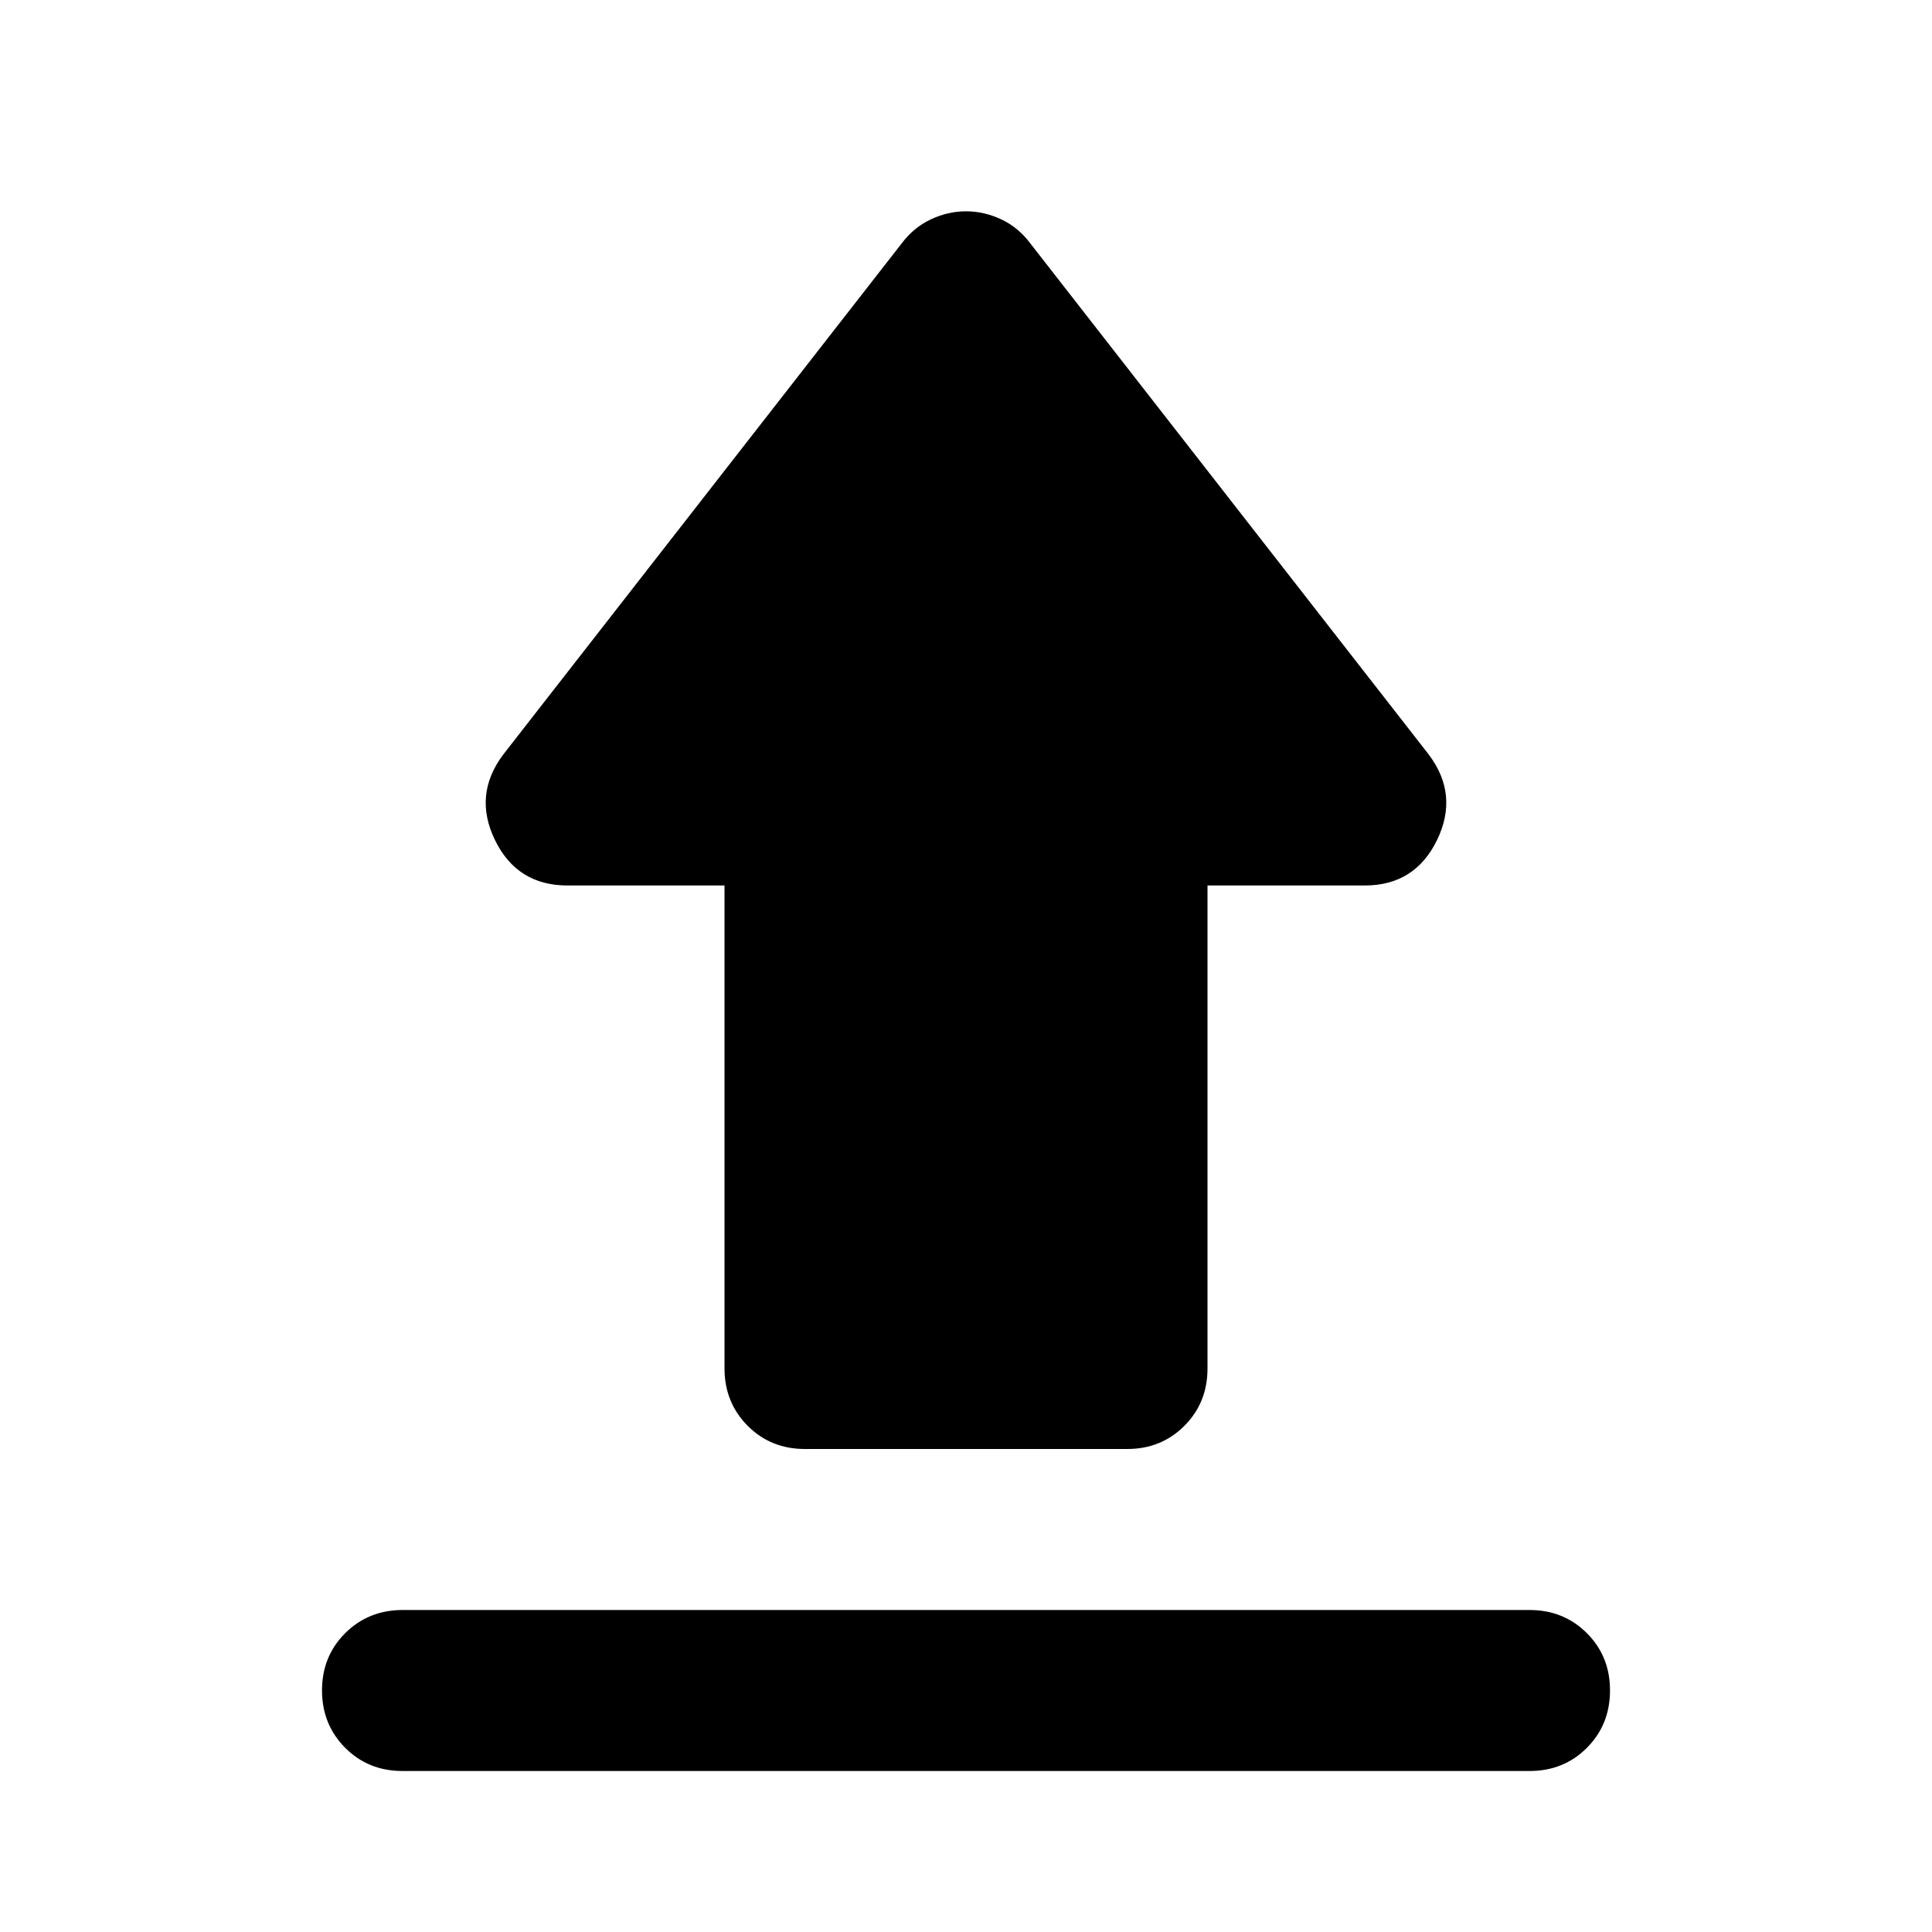
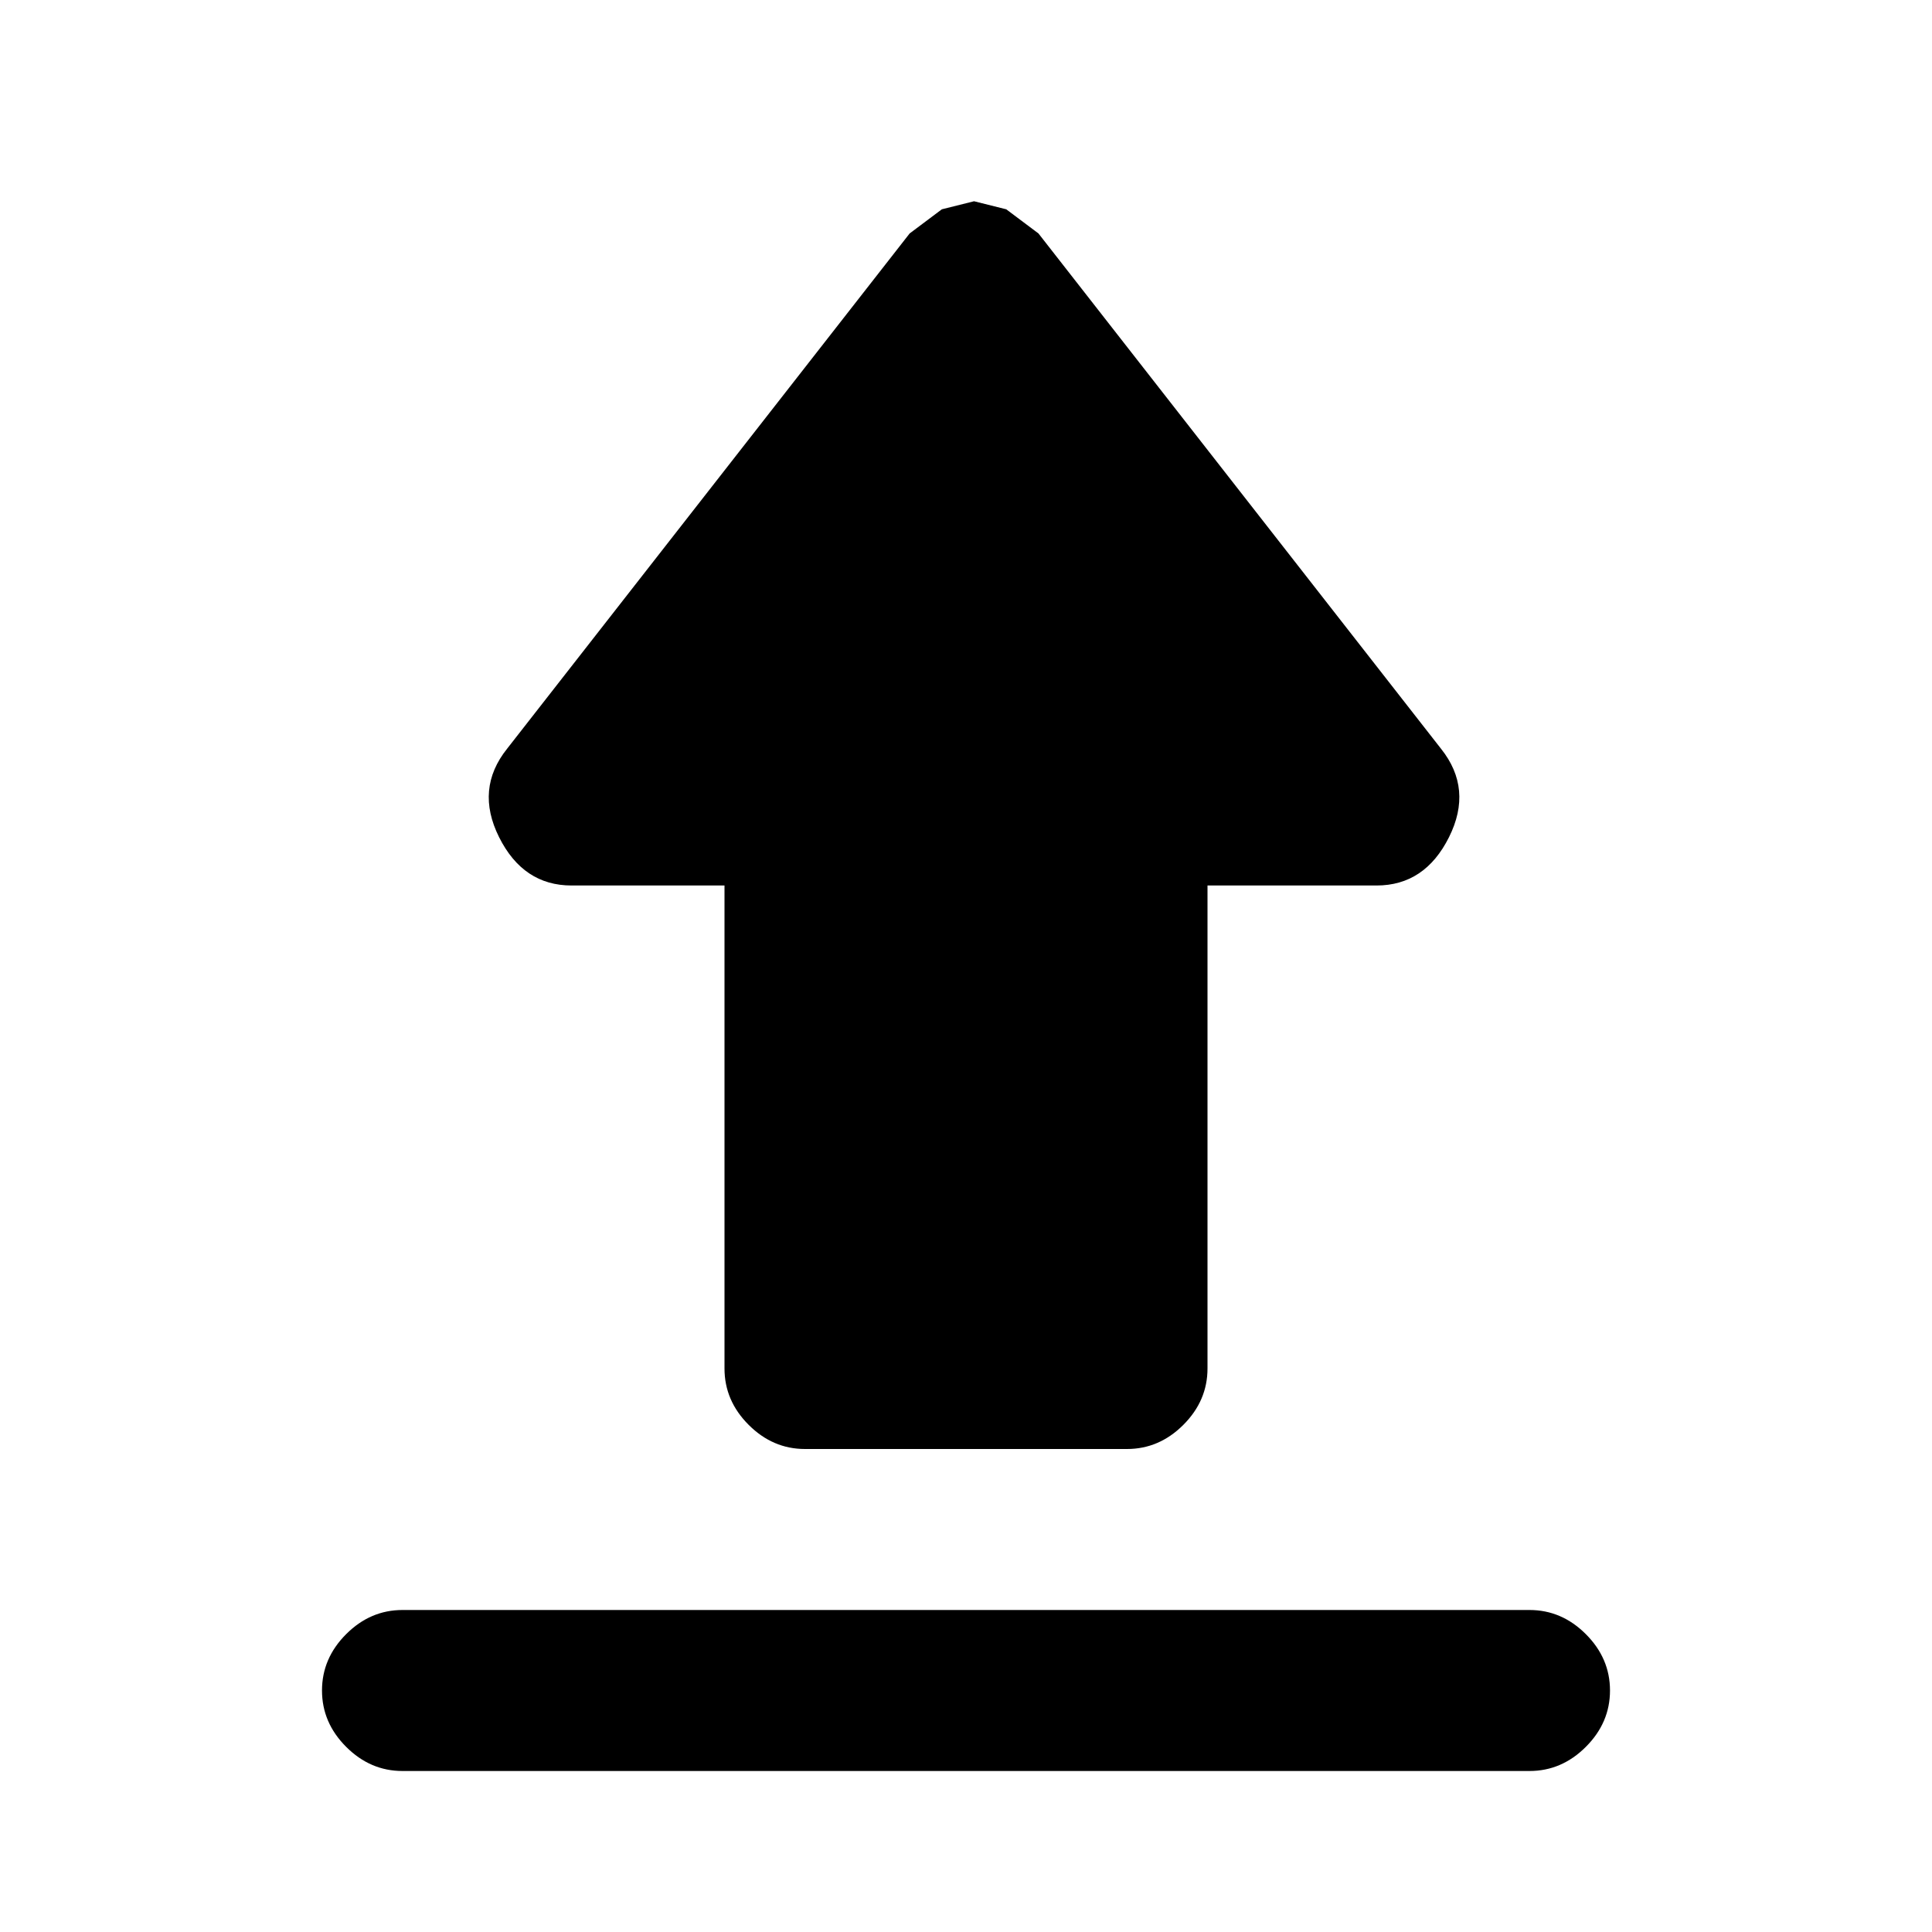
- <svg class="icon" viewBox="0 0 24 24">
-   <path d="M5 20h14q.425 0 .713.288T20 21q0 .425-.288.713T19 22H5q-.425 0-.712-.288T4 21q0-.425.288-.712T5 20Zm5-2q-.425 0-.712-.288T9 17v-6H7.05q-.625 0-.9-.562t.1-1.063l4.95-6.35q.15-.2.363-.3t.437-.1q.225 0 .438.1t.362.3l4.95 6.35q.375.5.1 1.063t-.9.562H15v6q0 .425-.288.713T14 18h-4Z" />
+ <svg class="icon" viewBox="0 0 240 240">
+   <path d="M50 200h140q4 0 7 3t3 7q0 4-3 7t-7 3H50q-4 0-7-3t-3-7q0-4 3-7t7-3m50-20q-4 0-7-3t-3-7v-60H71q-6 0-9-6t1-11l50-64 4-3 4-1 4 1 4 3 50 64q4 5 1 11t-9 6h-21v60q0 4-3 7t-7 3z" />
</svg>
